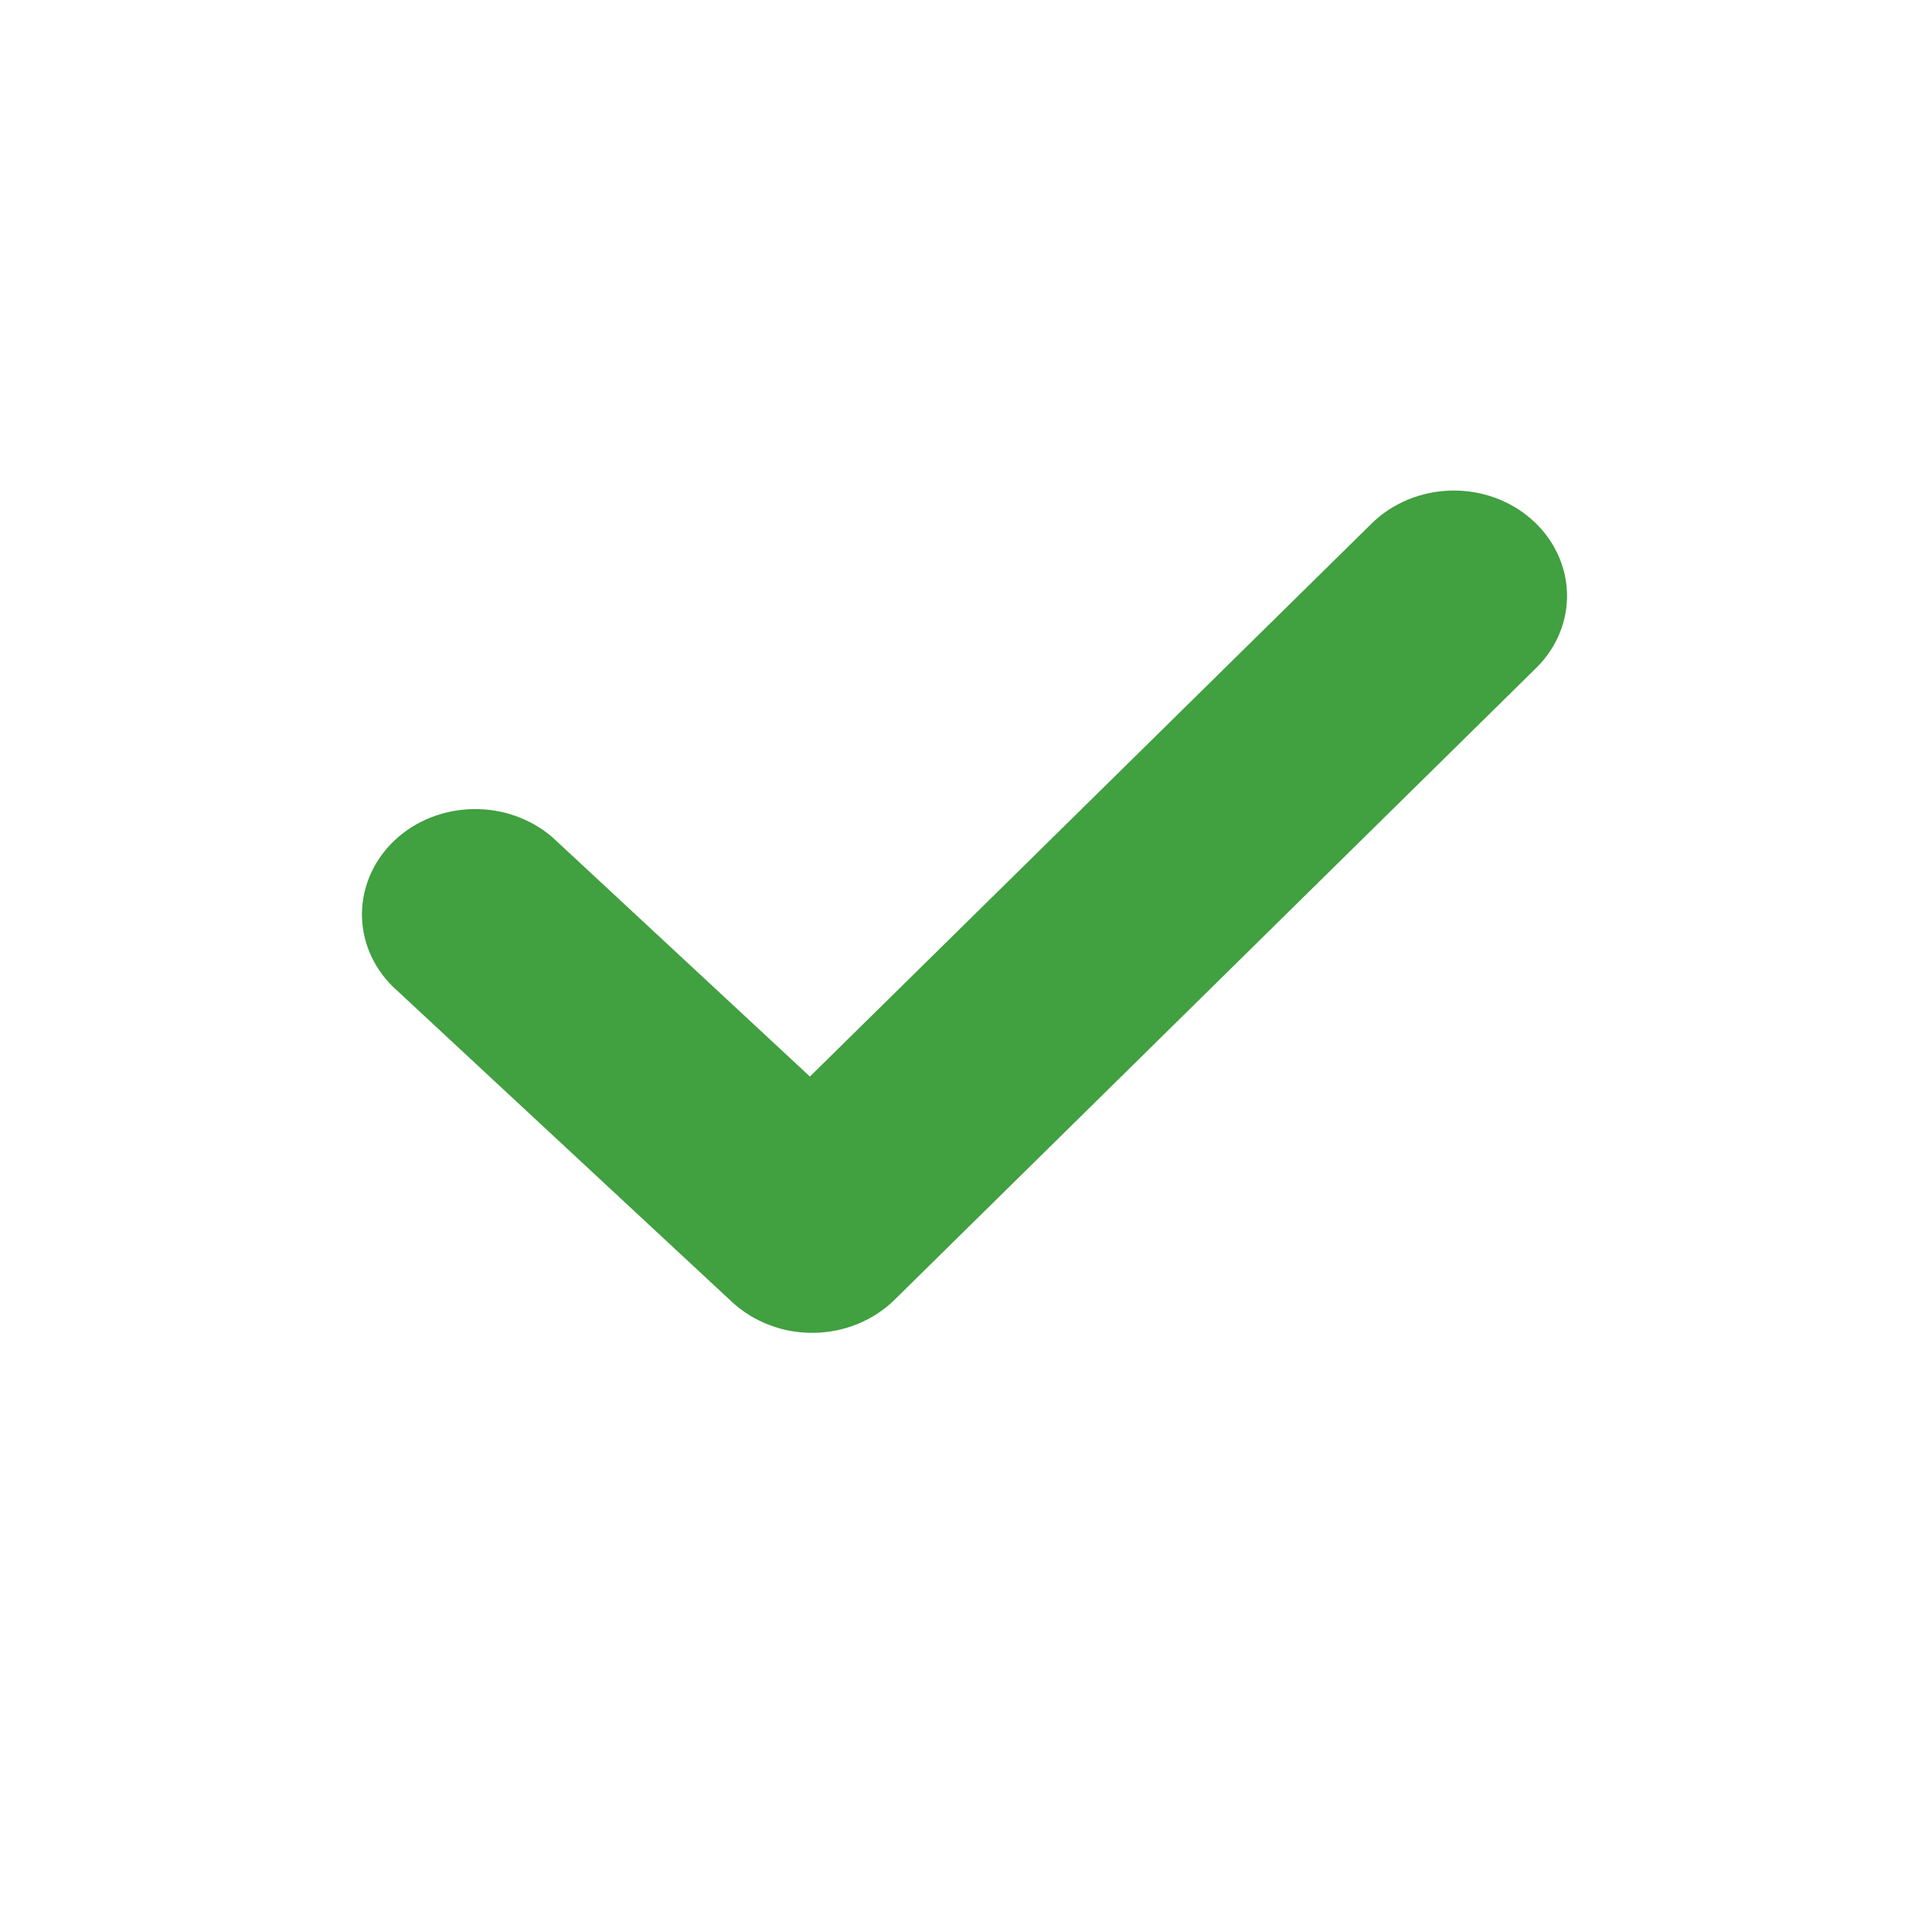
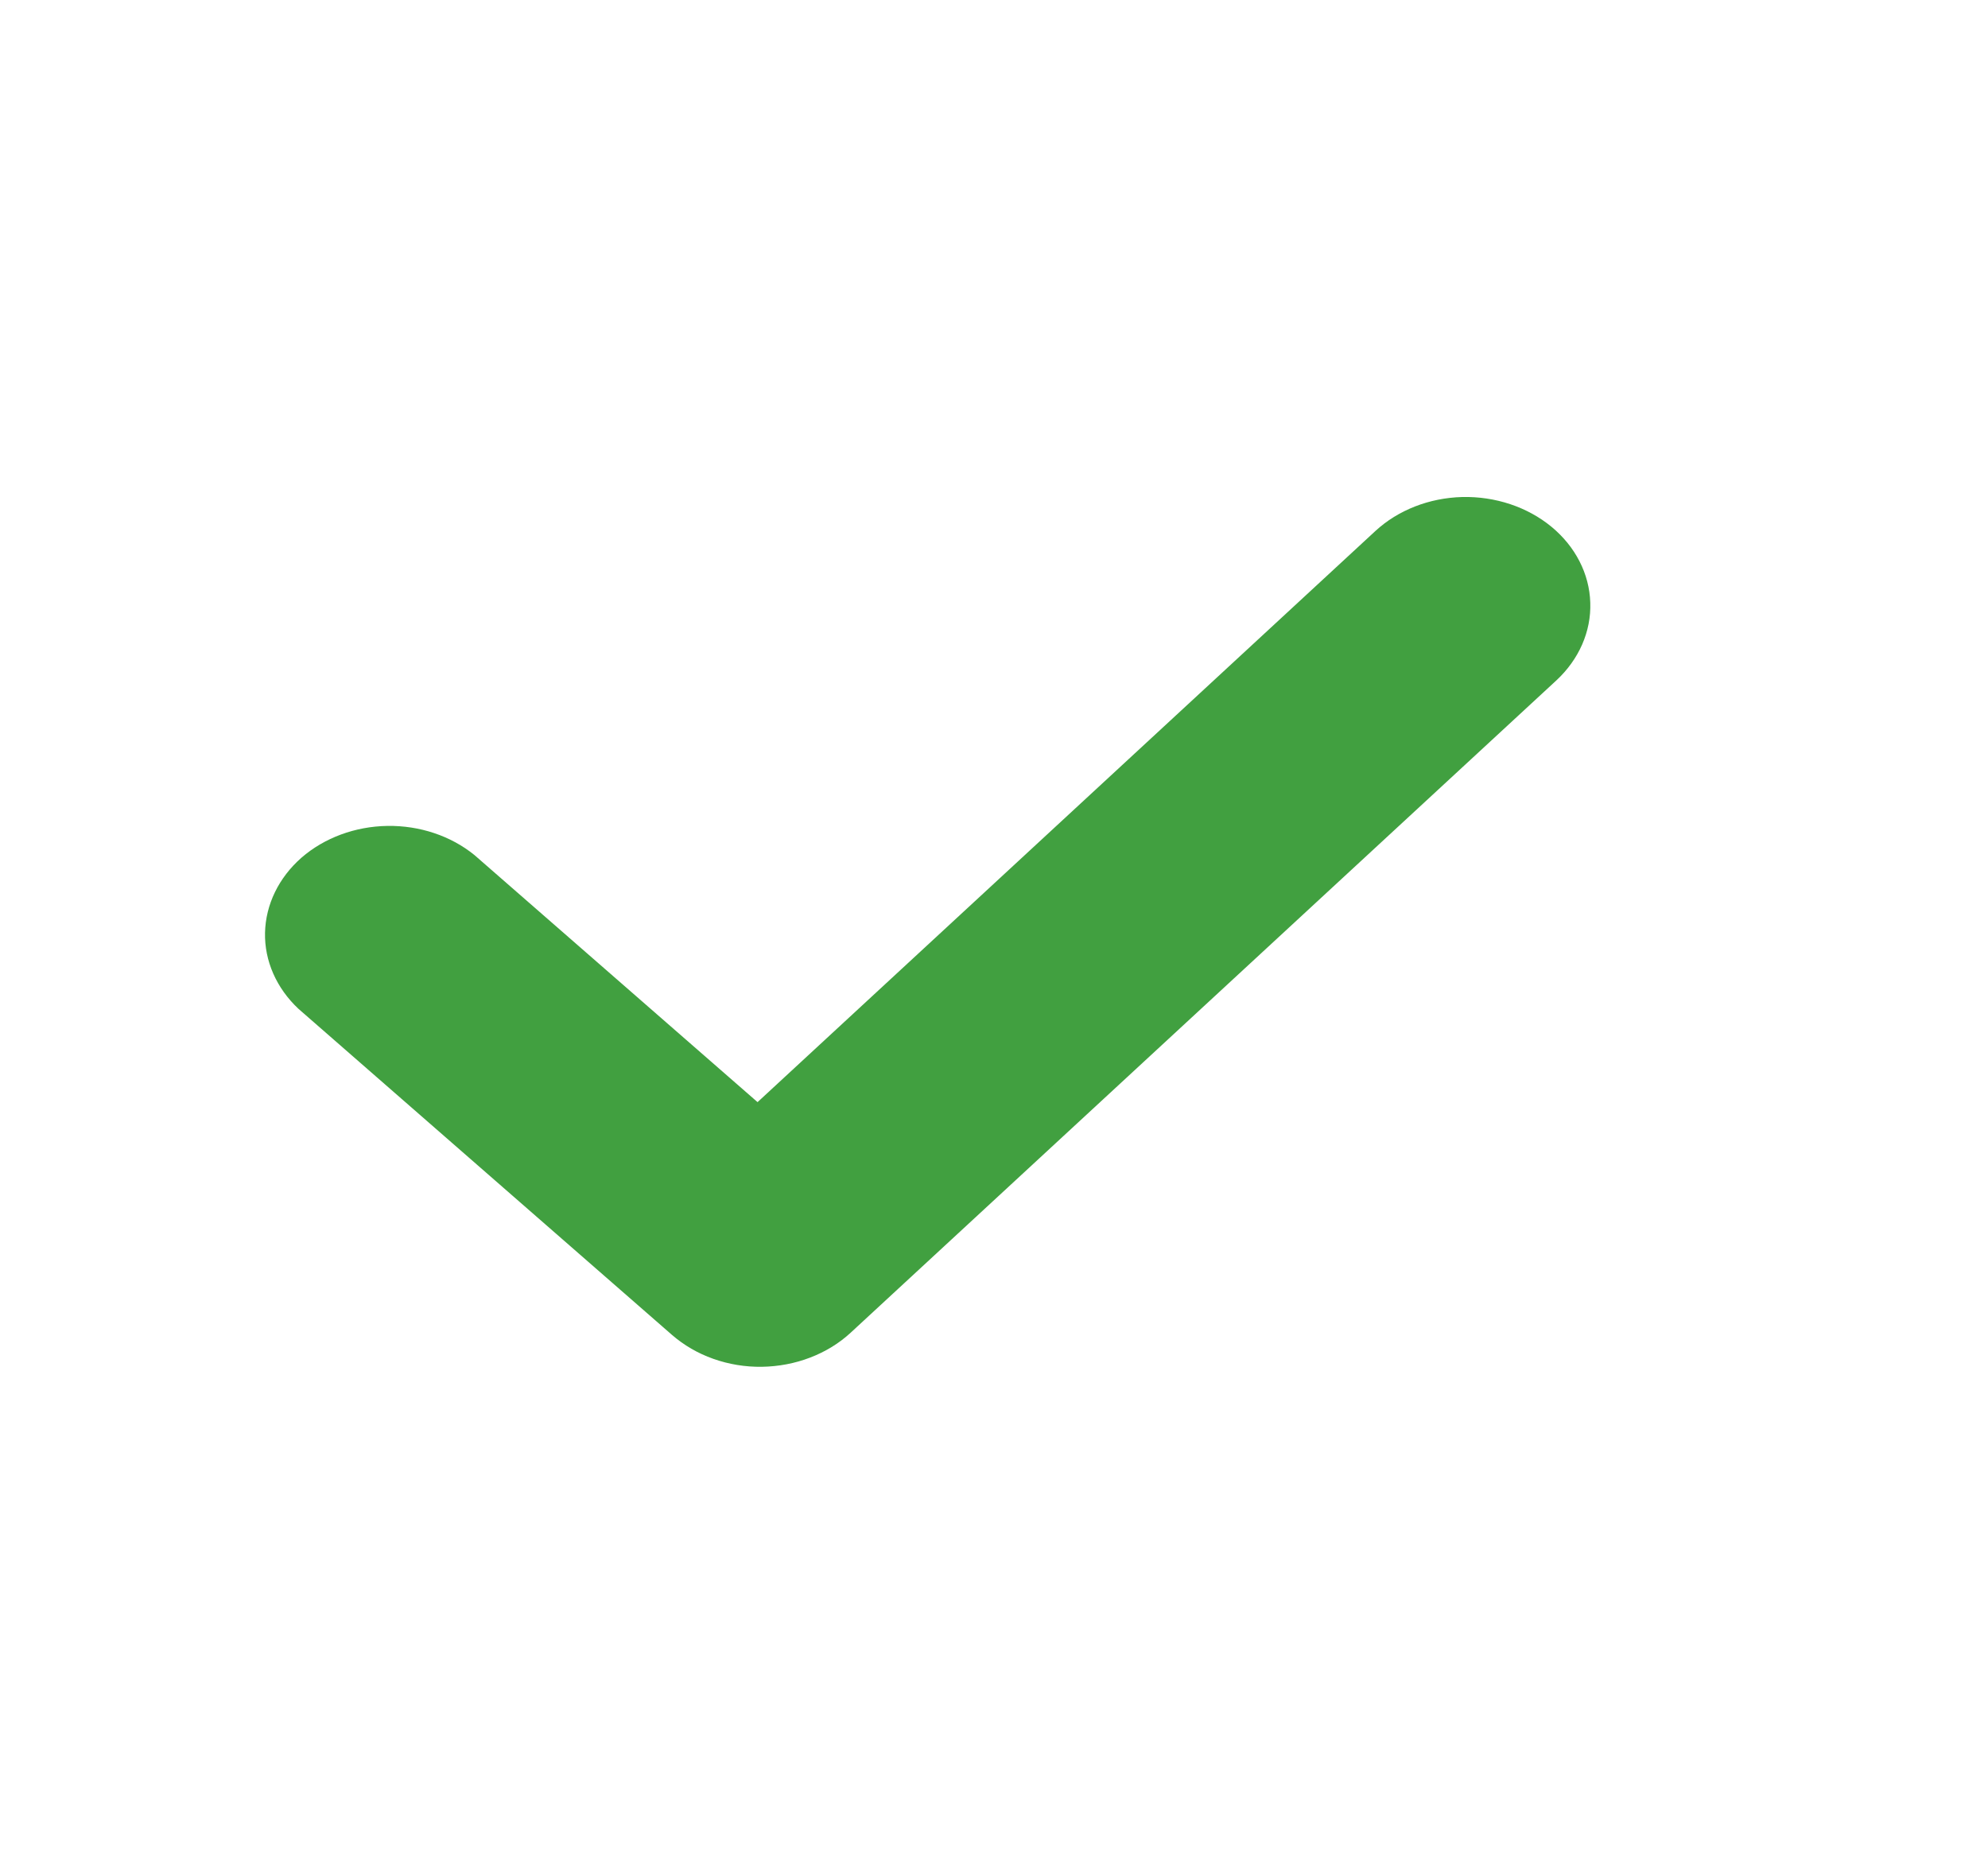
- <svg xmlns="http://www.w3.org/2000/svg" width="14" height="14" viewBox="0 0 14 14" fill="none">
-   <path d="M11.098 3.763C11.256 3.902 11.349 4.094 11.355 4.296C11.361 4.498 11.281 4.694 11.131 4.841L6.481 9.42C6.406 9.494 6.315 9.553 6.215 9.594C6.114 9.635 6.006 9.657 5.897 9.658C5.787 9.66 5.678 9.641 5.577 9.602C5.475 9.564 5.383 9.507 5.305 9.435L2.843 7.146C2.698 7.001 2.619 6.81 2.623 6.612C2.627 6.415 2.713 6.226 2.863 6.086C3.014 5.946 3.217 5.866 3.429 5.863C3.642 5.859 3.847 5.933 4.003 6.067L5.869 7.801L9.939 3.794C10.088 3.647 10.294 3.561 10.512 3.555C10.729 3.549 10.94 3.624 11.098 3.763Z" fill="#41A040" />
+ <svg xmlns="http://www.w3.org/2000/svg" width="16" height="15" viewBox="0 0 16 15" fill="none">
+   <path d="M12.486 4.239C12.679 4.398 12.792 4.618 12.799 4.85C12.807 5.082 12.708 5.307 12.526 5.476L6.846 10.726C6.754 10.811 6.643 10.879 6.52 10.926C6.398 10.973 6.265 10.998 6.132 11C5.998 11.002 5.865 10.98 5.741 10.936C5.616 10.892 5.504 10.826 5.409 10.744L2.402 8.119C2.225 7.953 2.128 7.733 2.133 7.507C2.138 7.28 2.243 7.064 2.426 6.903C2.61 6.743 2.858 6.651 3.118 6.647C3.377 6.643 3.629 6.727 3.819 6.882L6.097 8.87L11.069 4.274C11.252 4.105 11.503 4.007 11.769 4C12.035 3.994 12.293 4.08 12.486 4.239Z" fill="#41A040" />
</svg>
